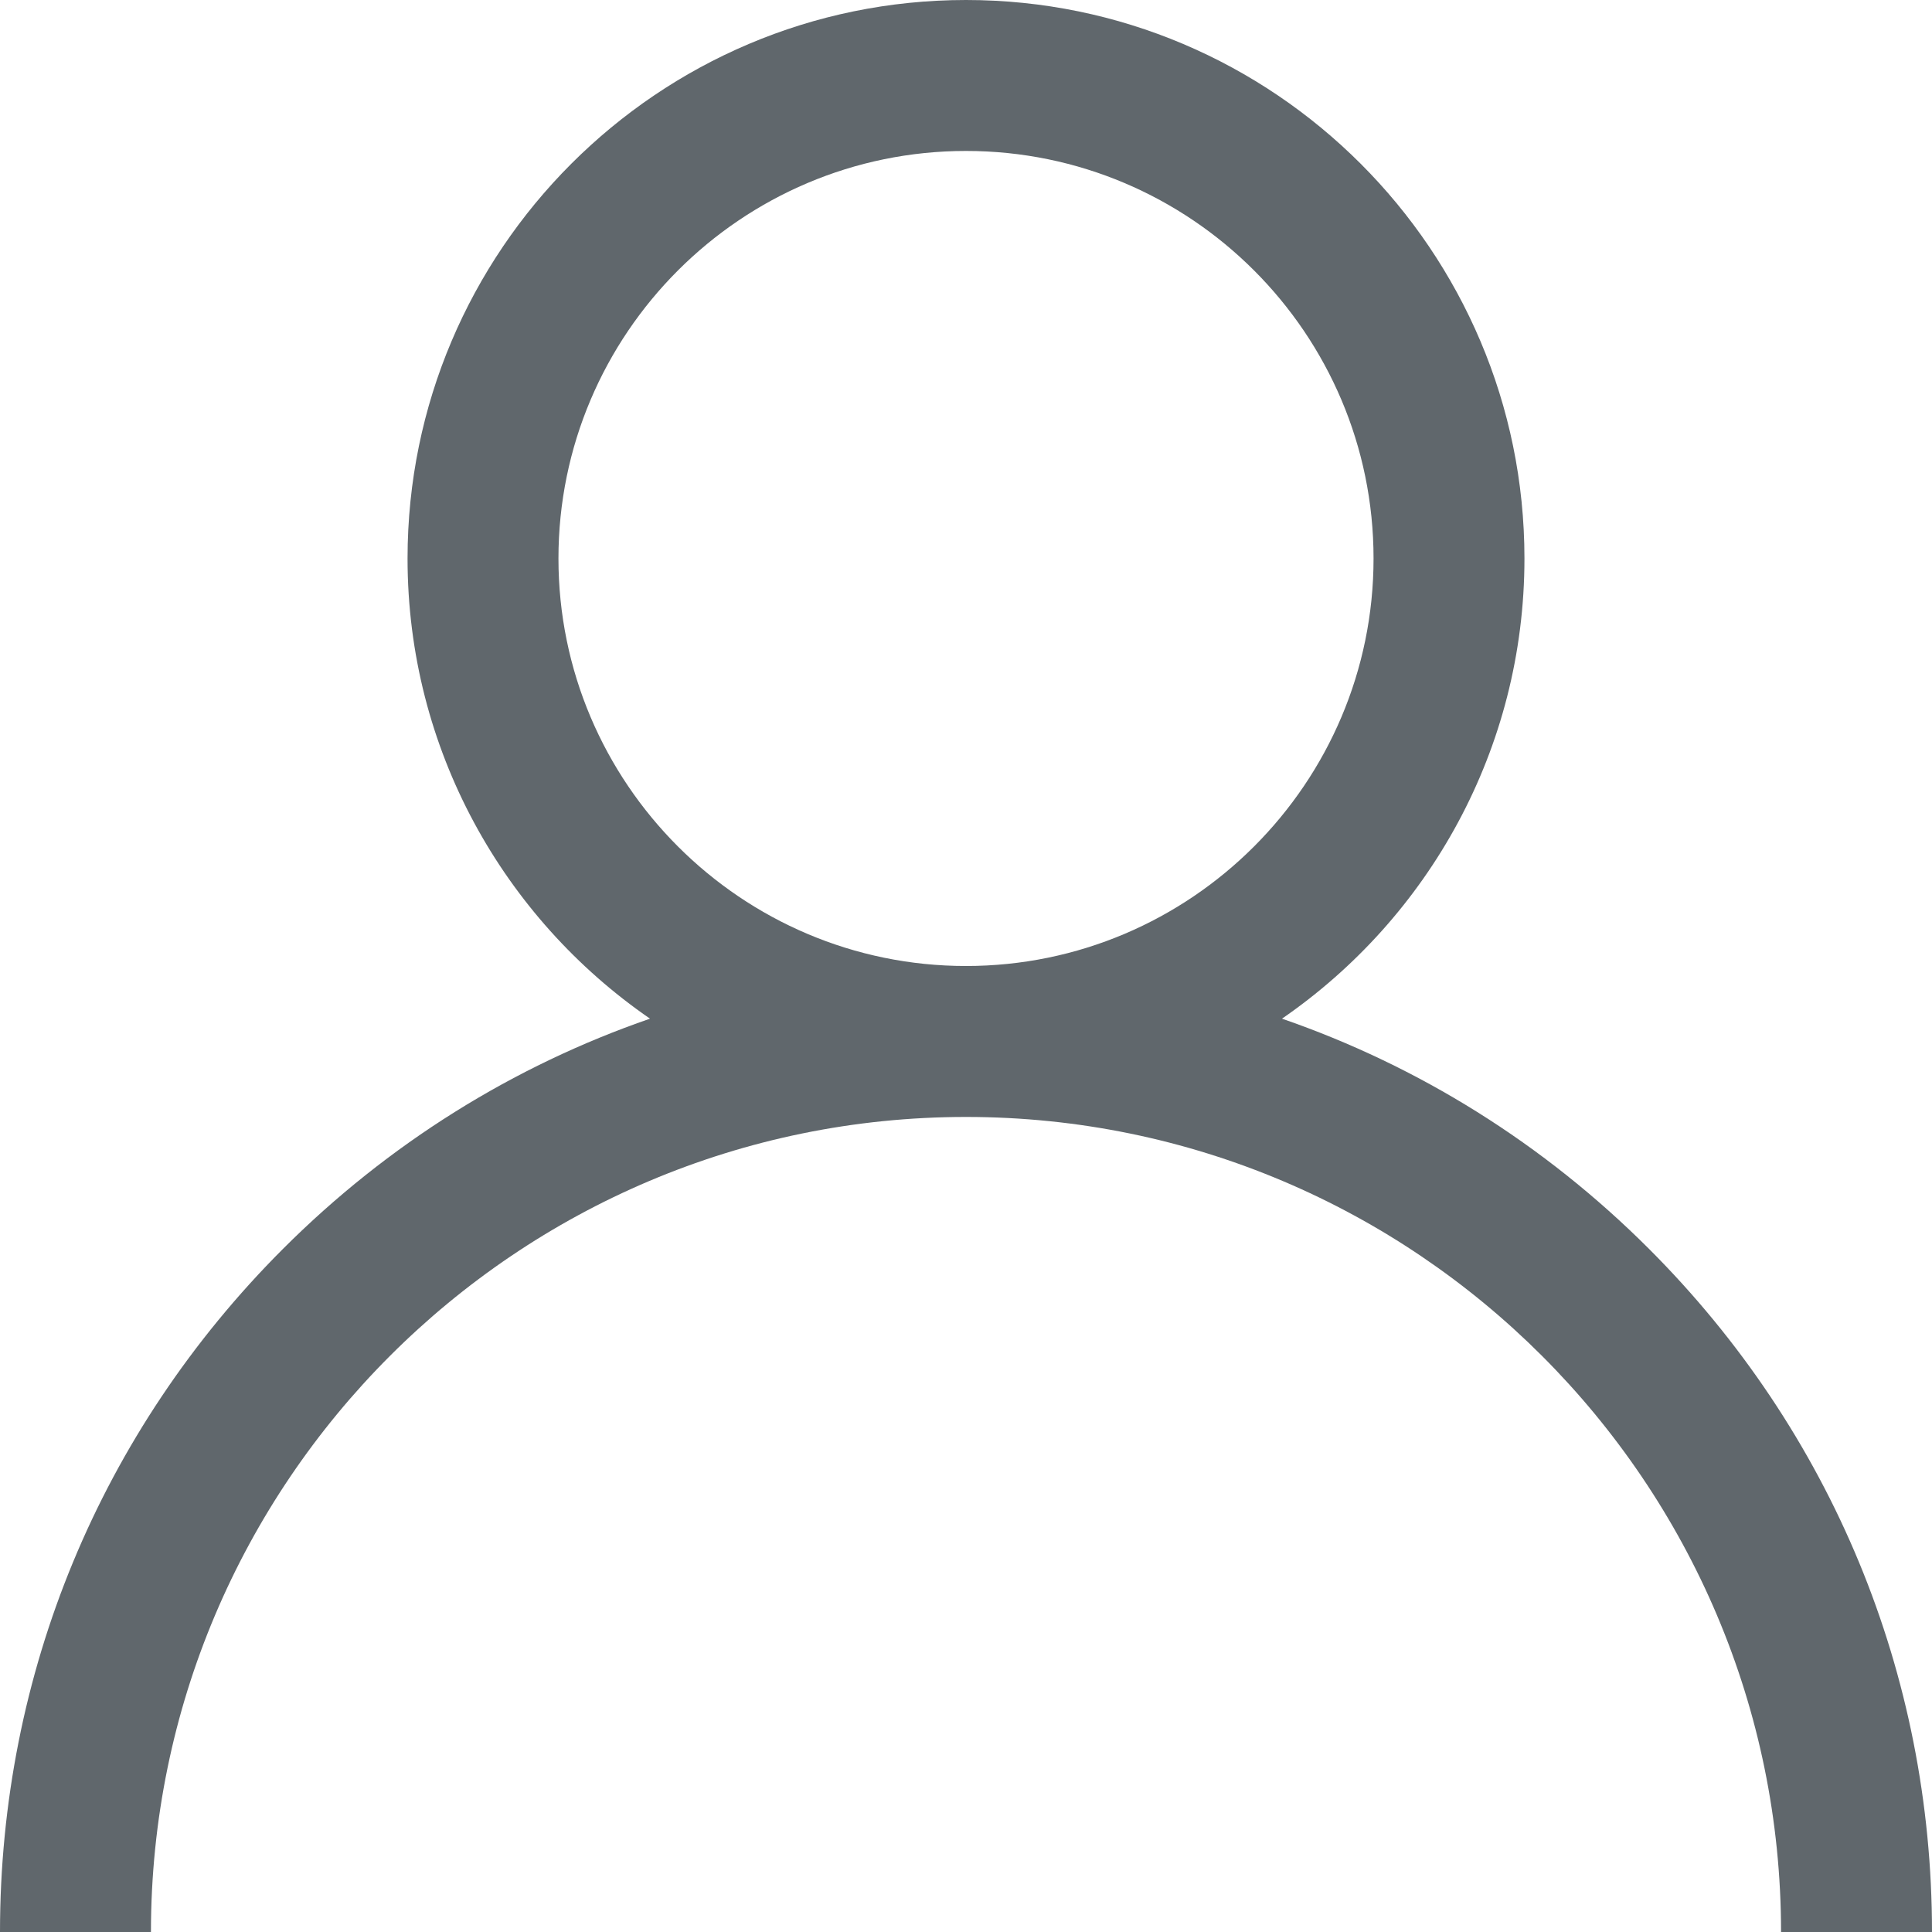
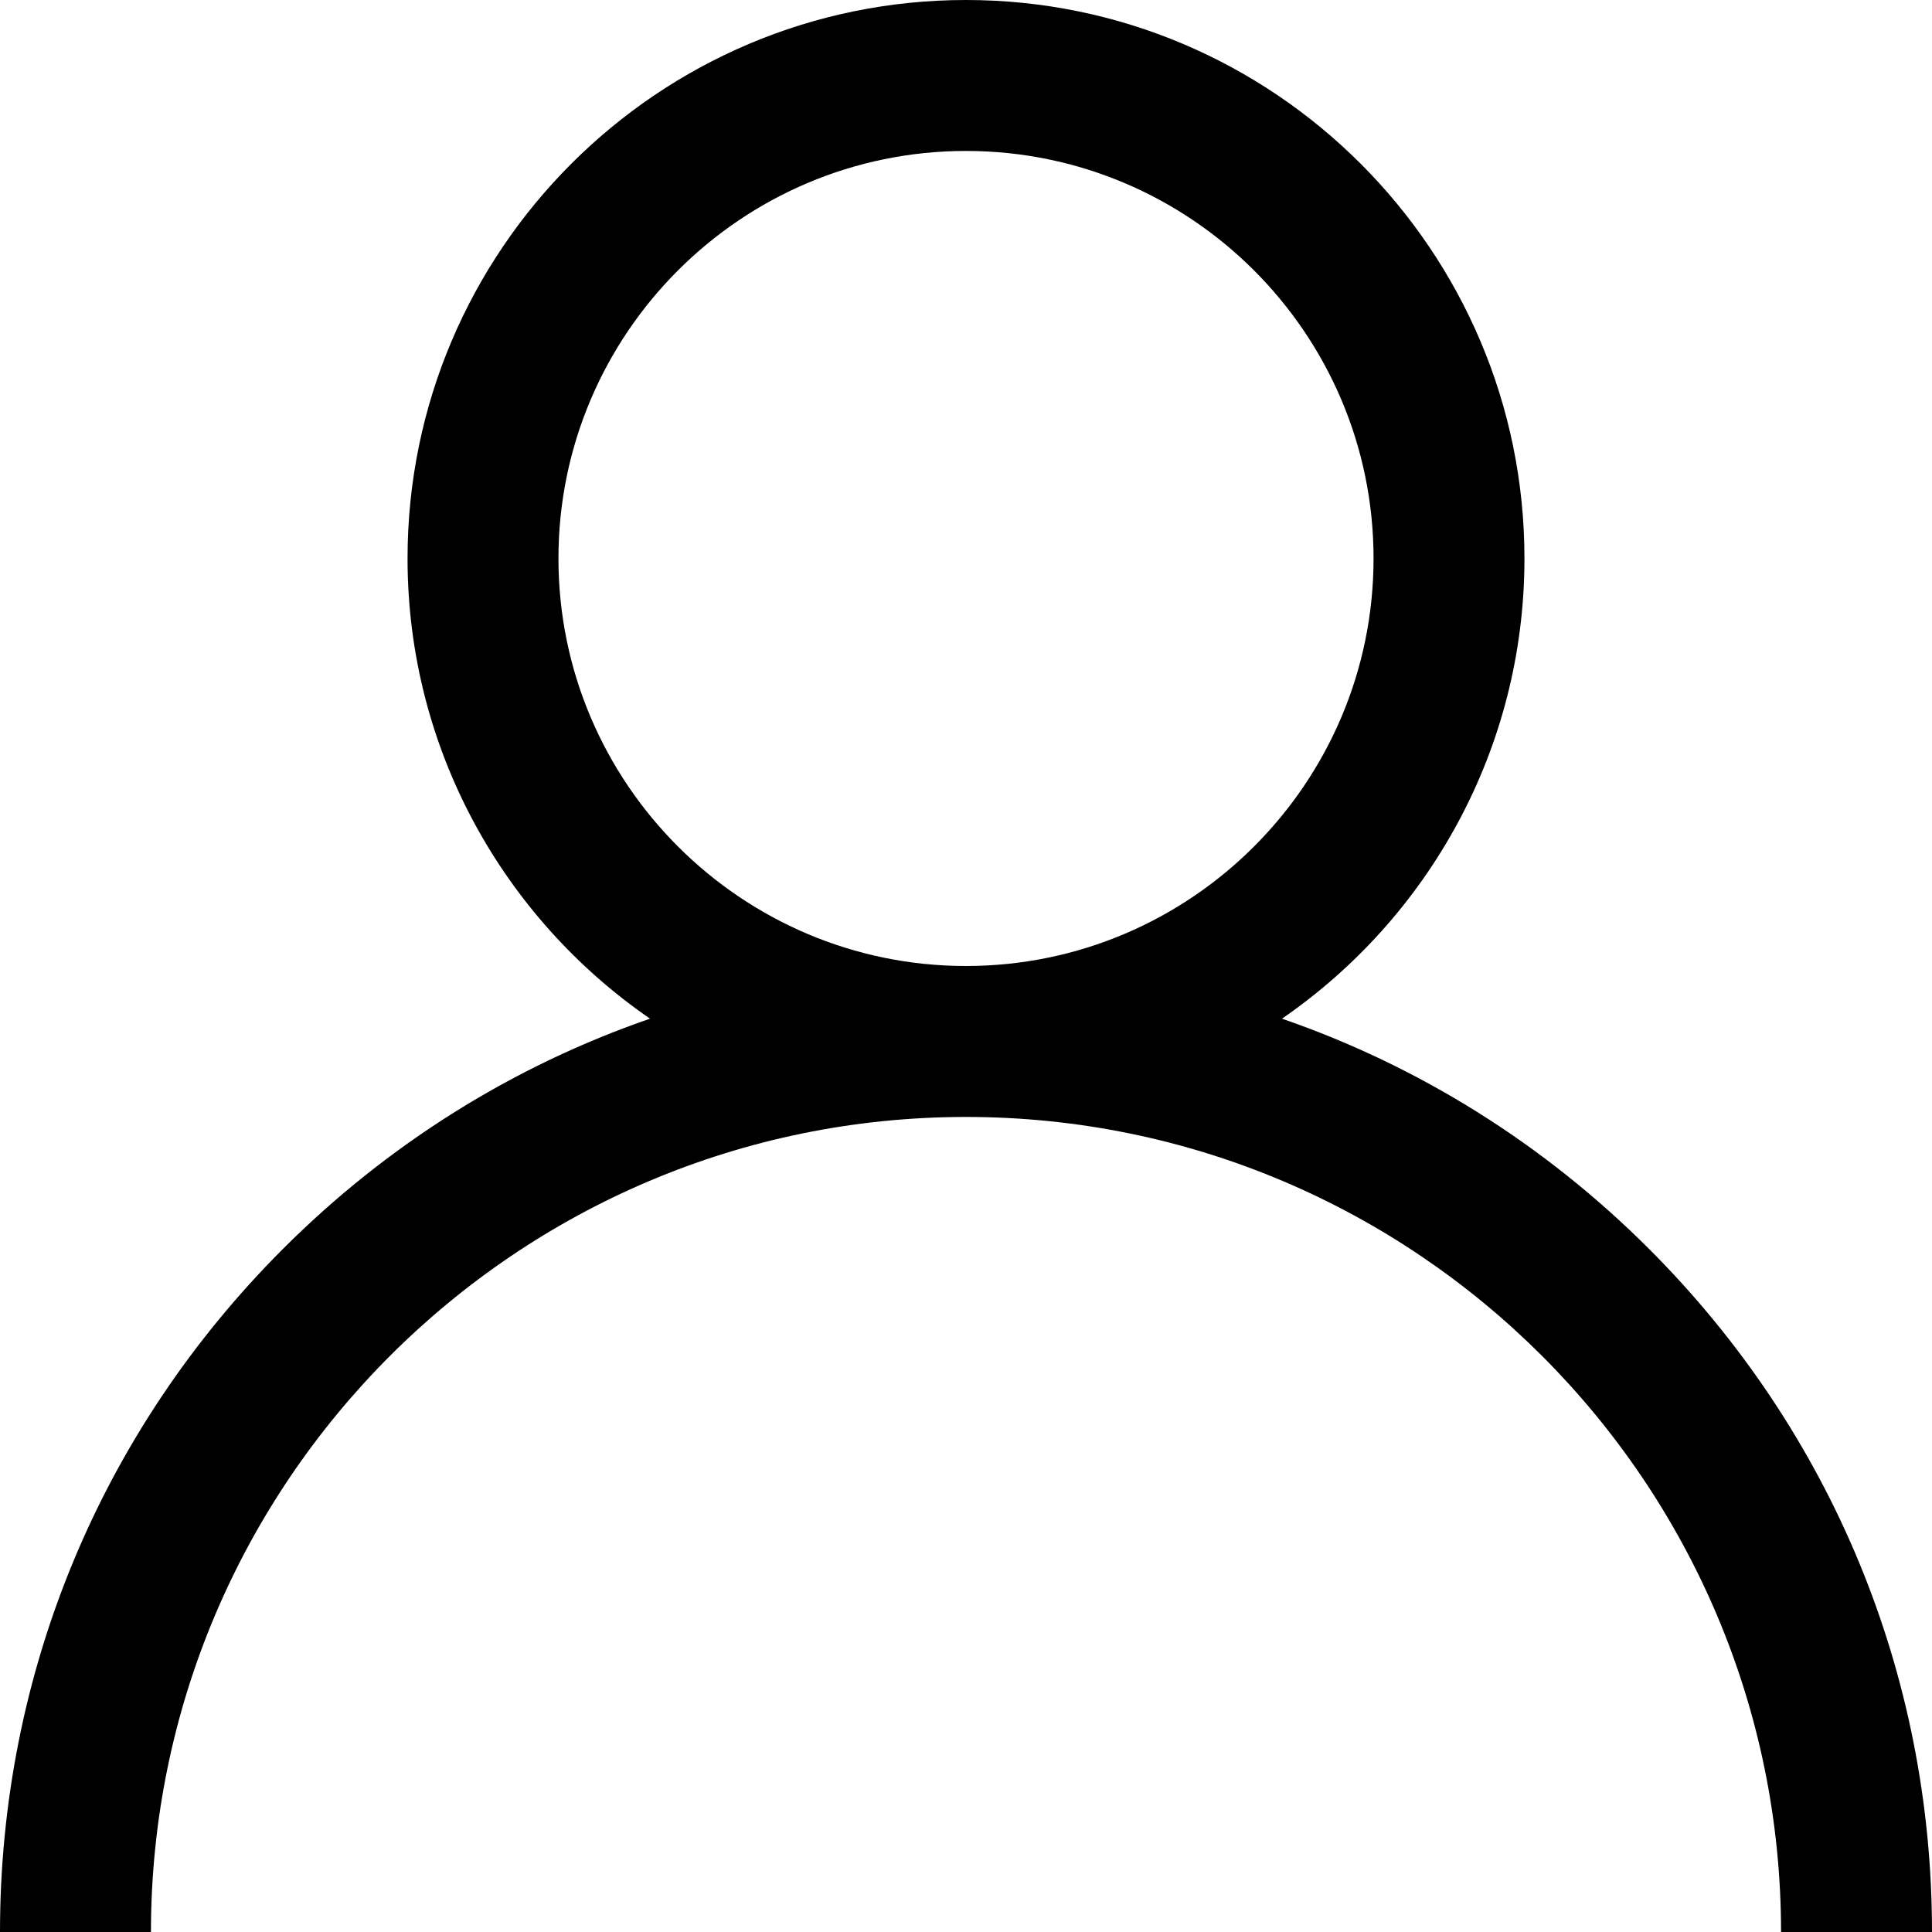
<svg xmlns="http://www.w3.org/2000/svg" class="page-link-icon" width="38" height="38" viewBox="0 0 38 38" fill="none">
-   <path d="M32.435 24.565C30.366 22.496 27.902 20.964 25.215 20.036C28.093 18.054 29.984 14.736 29.984 10.984C29.984 4.928 25.057 0 19 0C12.943 0 8.016 4.928 8.016 10.984C8.016 14.736 9.907 18.054 12.785 20.036C10.098 20.964 7.634 22.496 5.565 24.565C1.976 28.154 0 32.925 0 38H2.969C2.969 29.16 10.16 21.969 19 21.969C27.84 21.969 35.031 29.16 35.031 38H38C38 32.925 36.024 28.154 32.435 24.565ZM19 19C14.58 19 10.984 15.404 10.984 10.984C10.984 6.564 14.58 2.969 19 2.969C23.42 2.969 27.016 6.564 27.016 10.984C27.016 15.404 23.42 19 19 19Z" fill="#60676C" />
+   <path d="M32.435 24.565C30.366 22.496 27.902 20.964 25.215 20.036C28.093 18.054 29.984 14.736 29.984 10.984C29.984 4.928 25.057 0 19 0C12.943 0 8.016 4.928 8.016 10.984C8.016 14.736 9.907 18.054 12.785 20.036C10.098 20.964 7.634 22.496 5.565 24.565C1.976 28.154 0 32.925 0 38H2.969C2.969 29.16 10.16 21.969 19 21.969C27.84 21.969 35.031 29.16 35.031 38H38C38 32.925 36.024 28.154 32.435 24.565ZM19 19C14.58 19 10.984 15.404 10.984 10.984C10.984 6.564 14.58 2.969 19 2.969C23.42 2.969 27.016 6.564 27.016 10.984C27.016 15.404 23.42 19 19 19Z" fill="currentColor" />
</svg>
